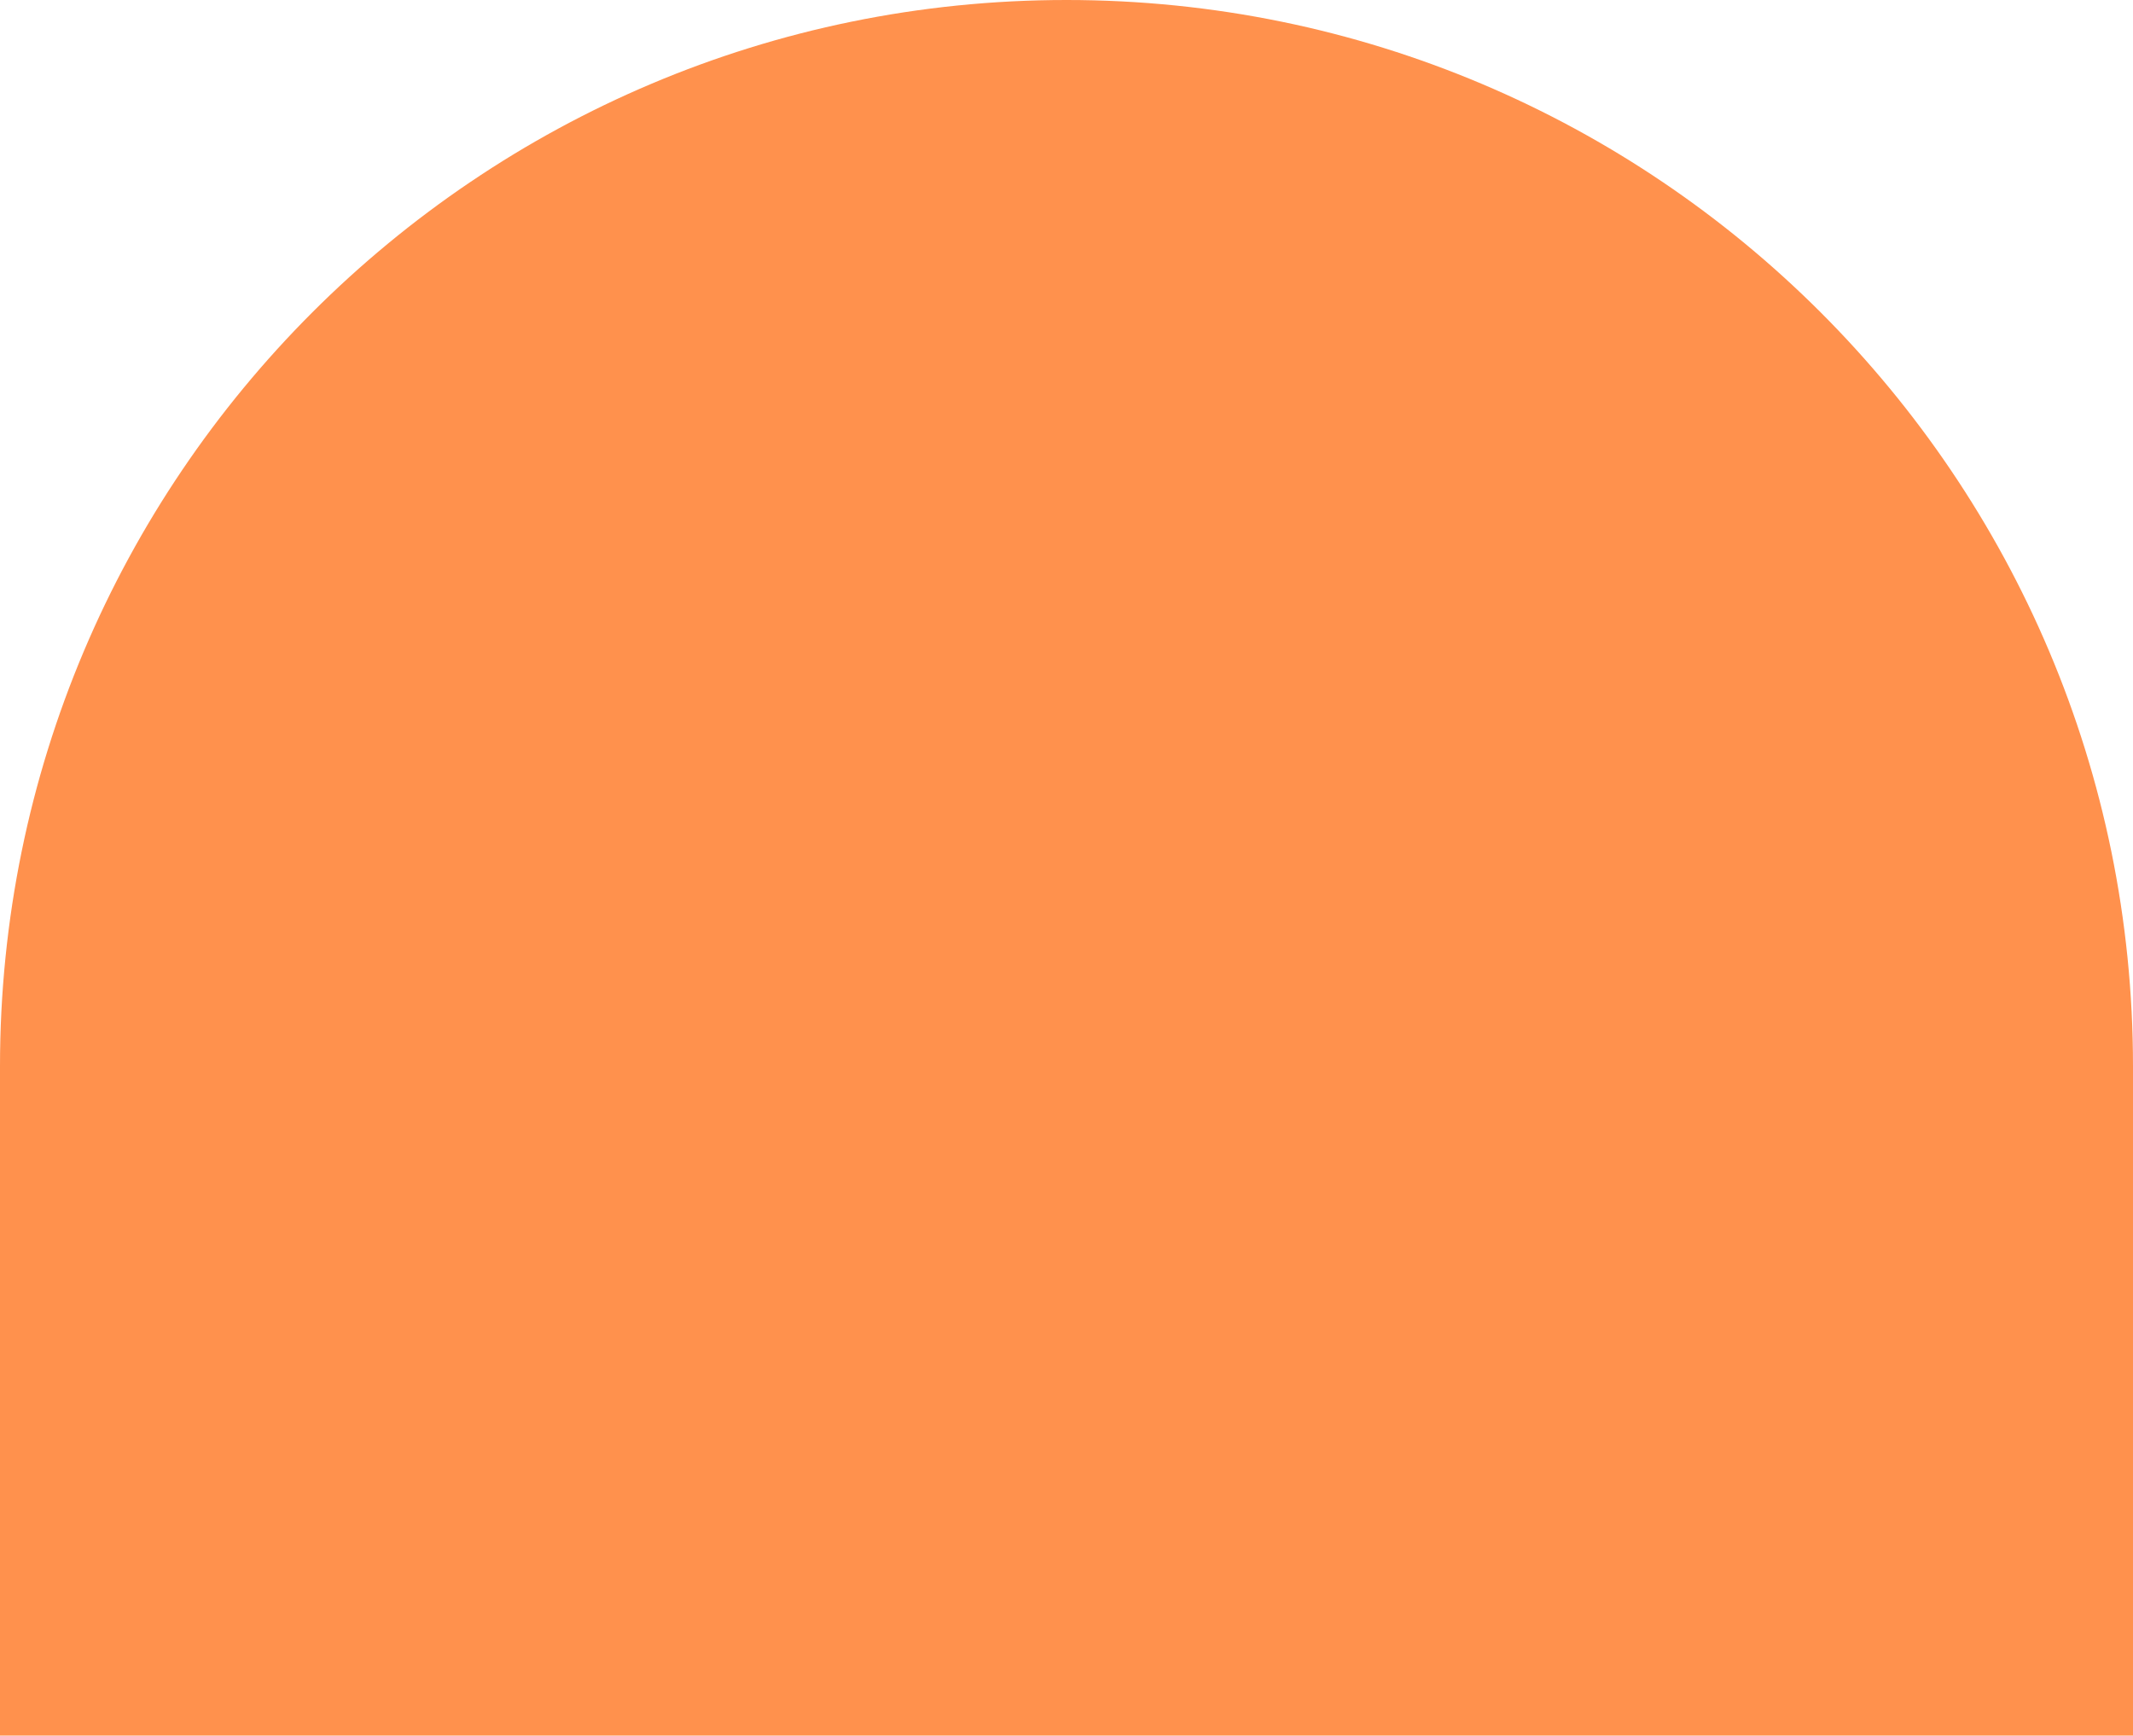
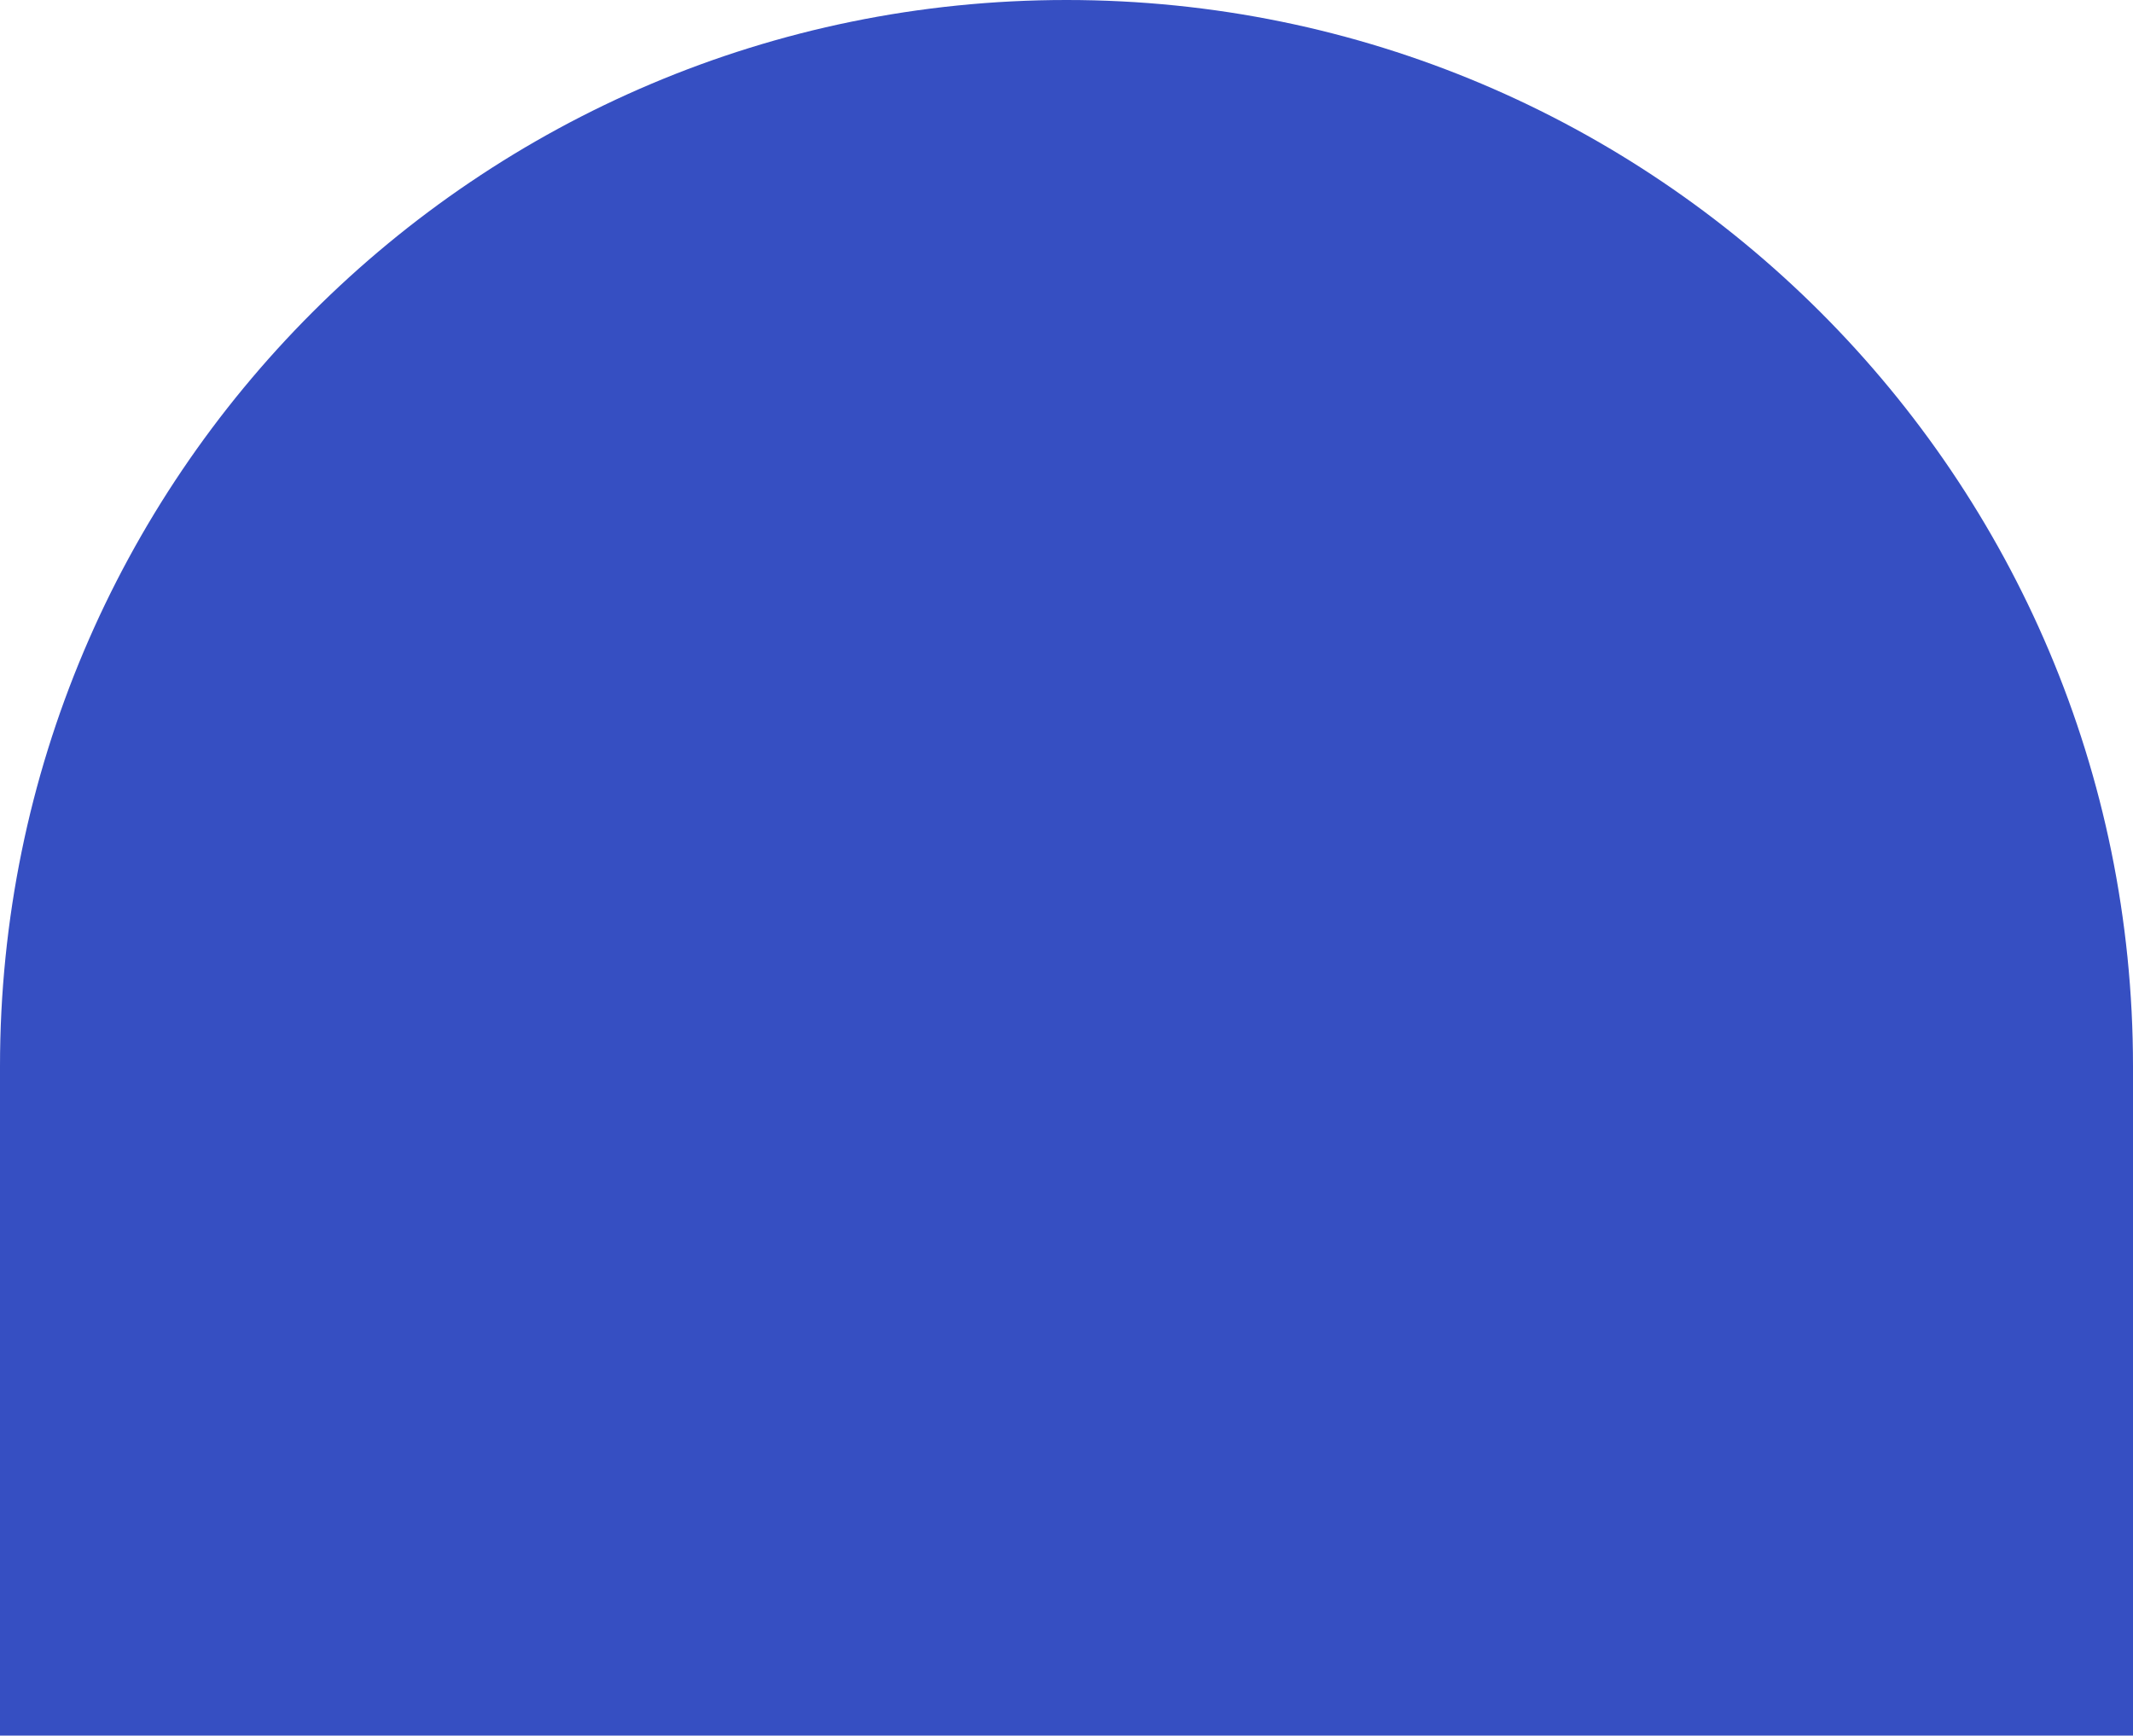
<svg xmlns="http://www.w3.org/2000/svg" width="709" height="577" viewBox="0 0 709 577" fill="none">
-   <path d="M0 354.5C0 158.715 158.715 0 354.5 0V0C550.285 0 709 158.715 709 354.5V577H0V354.5Z" fill="#FF914D" />
+   <path d="M0 354.5C0 158.715 158.715 0 354.5 0V0C550.285 0 709 158.715 709 354.5V577H0V354.5Z" fill="#364FC2" />
</svg>
